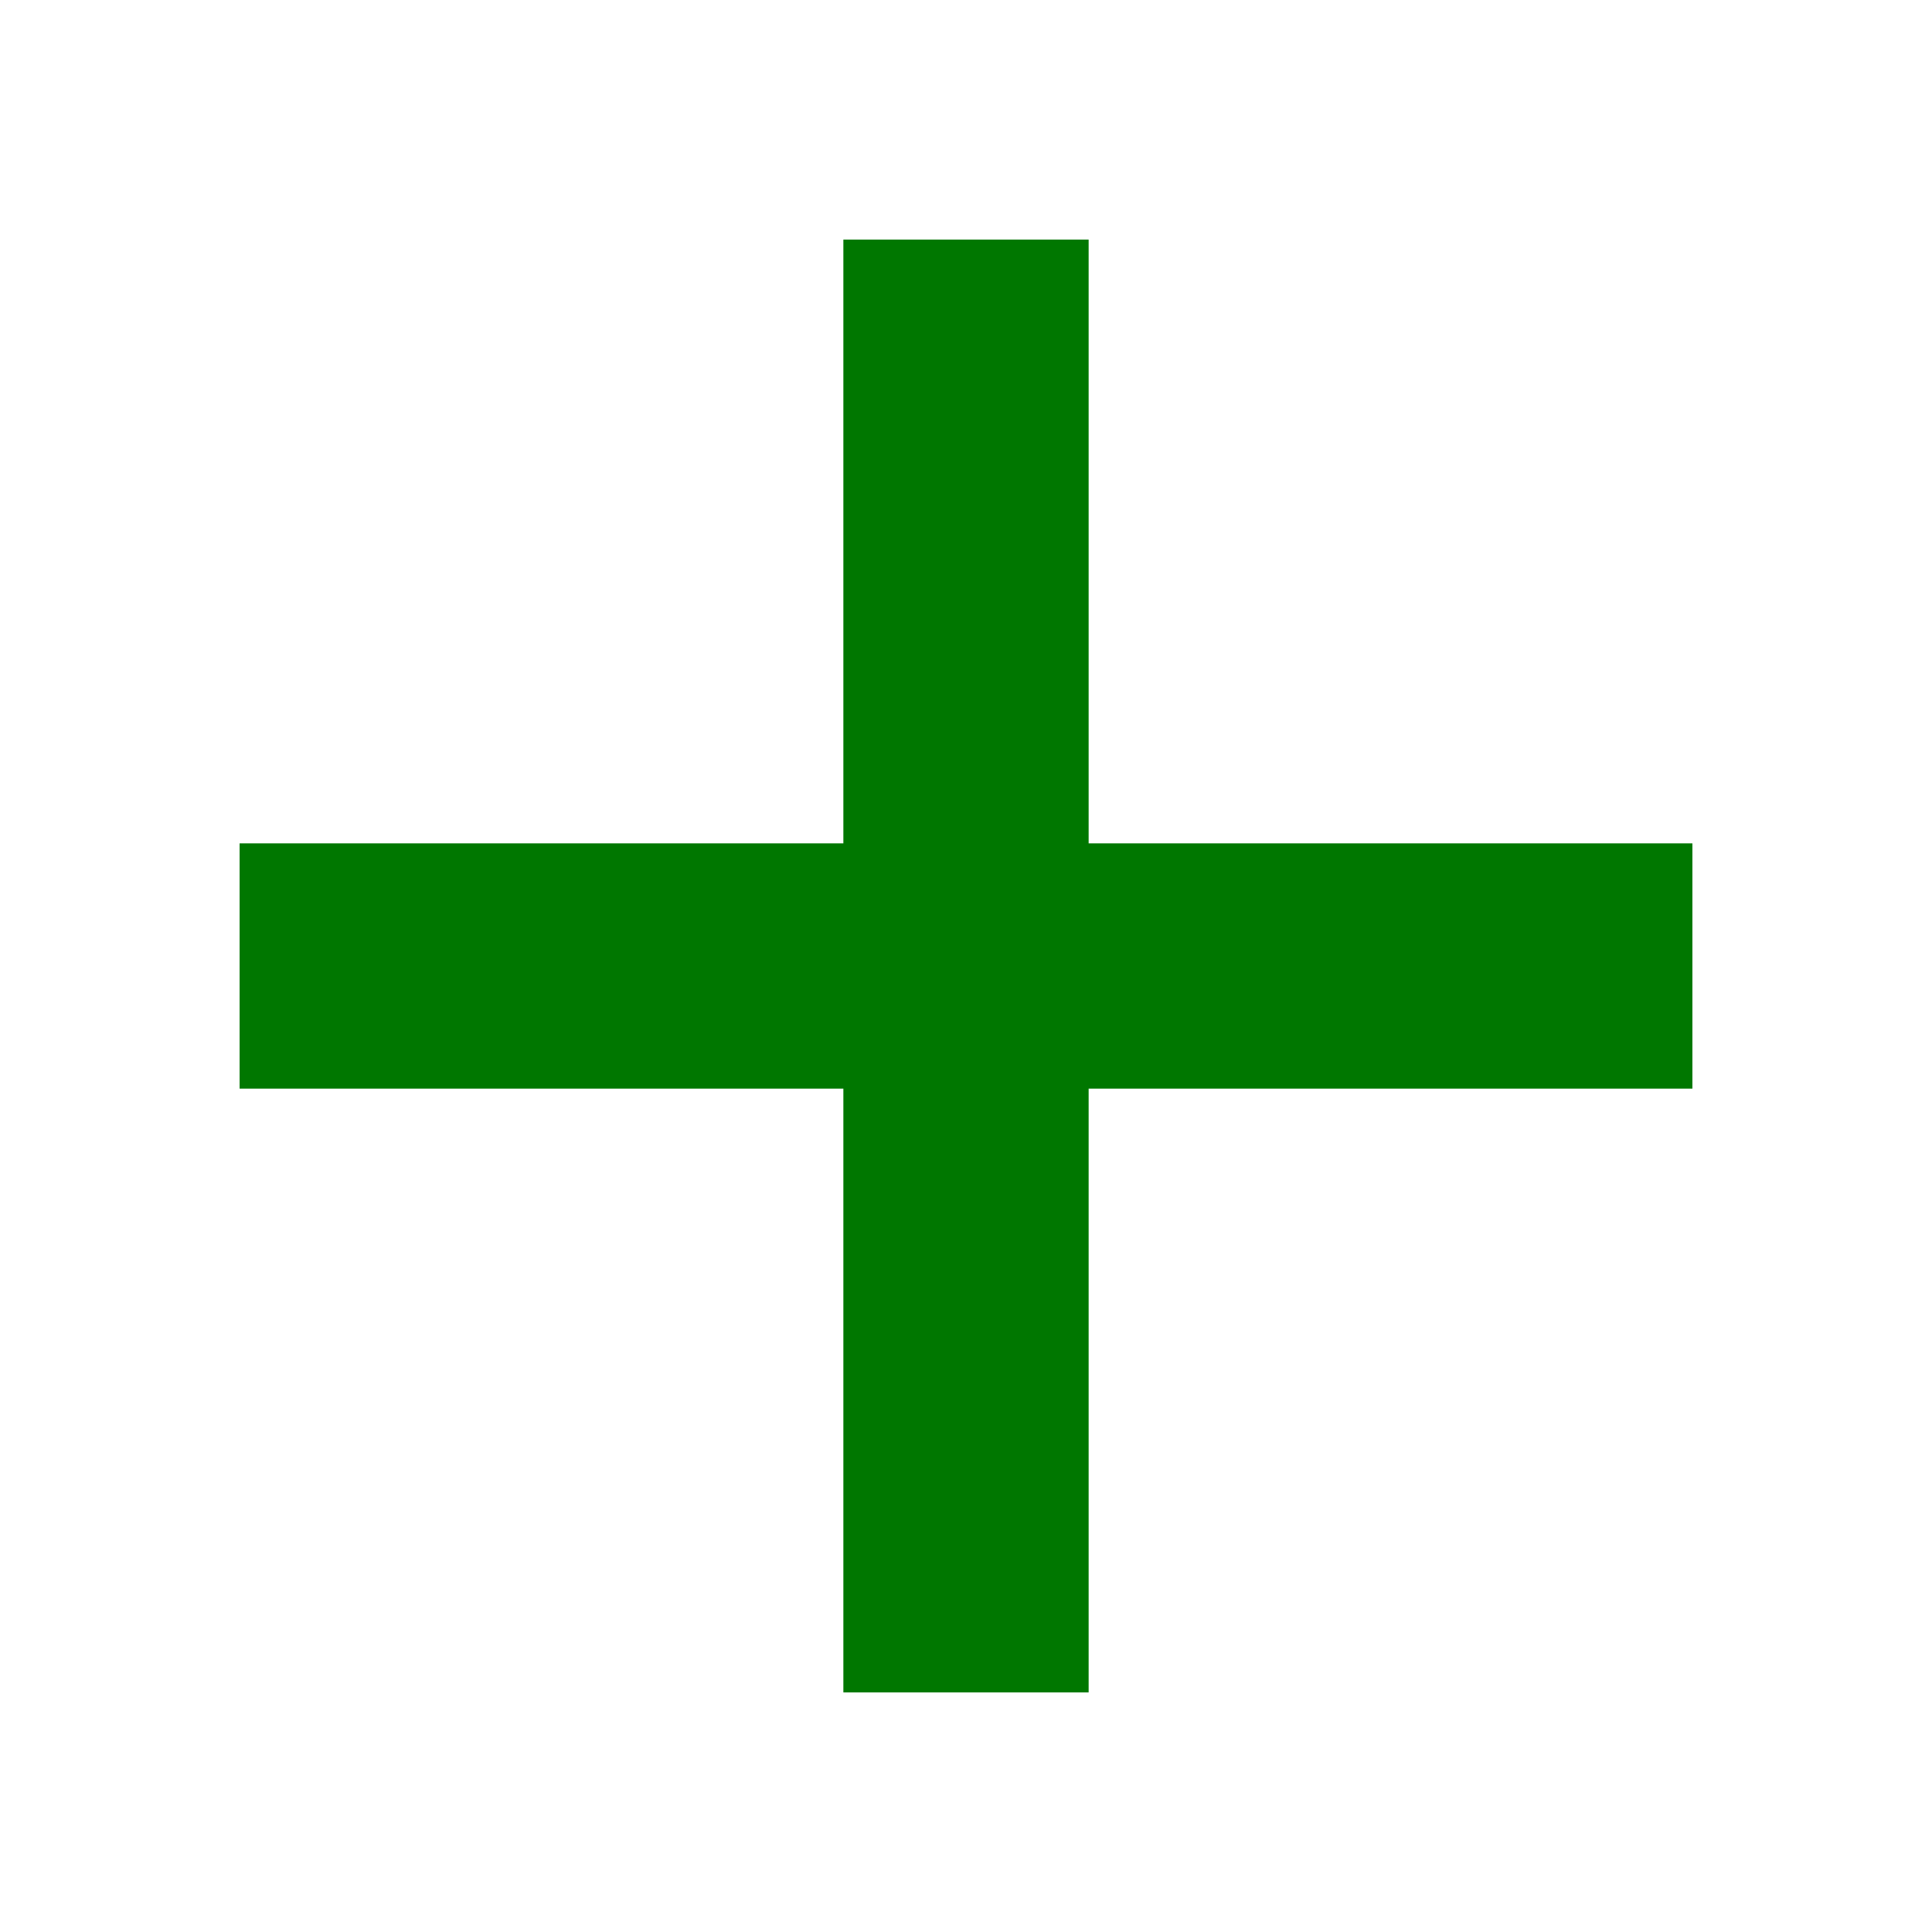
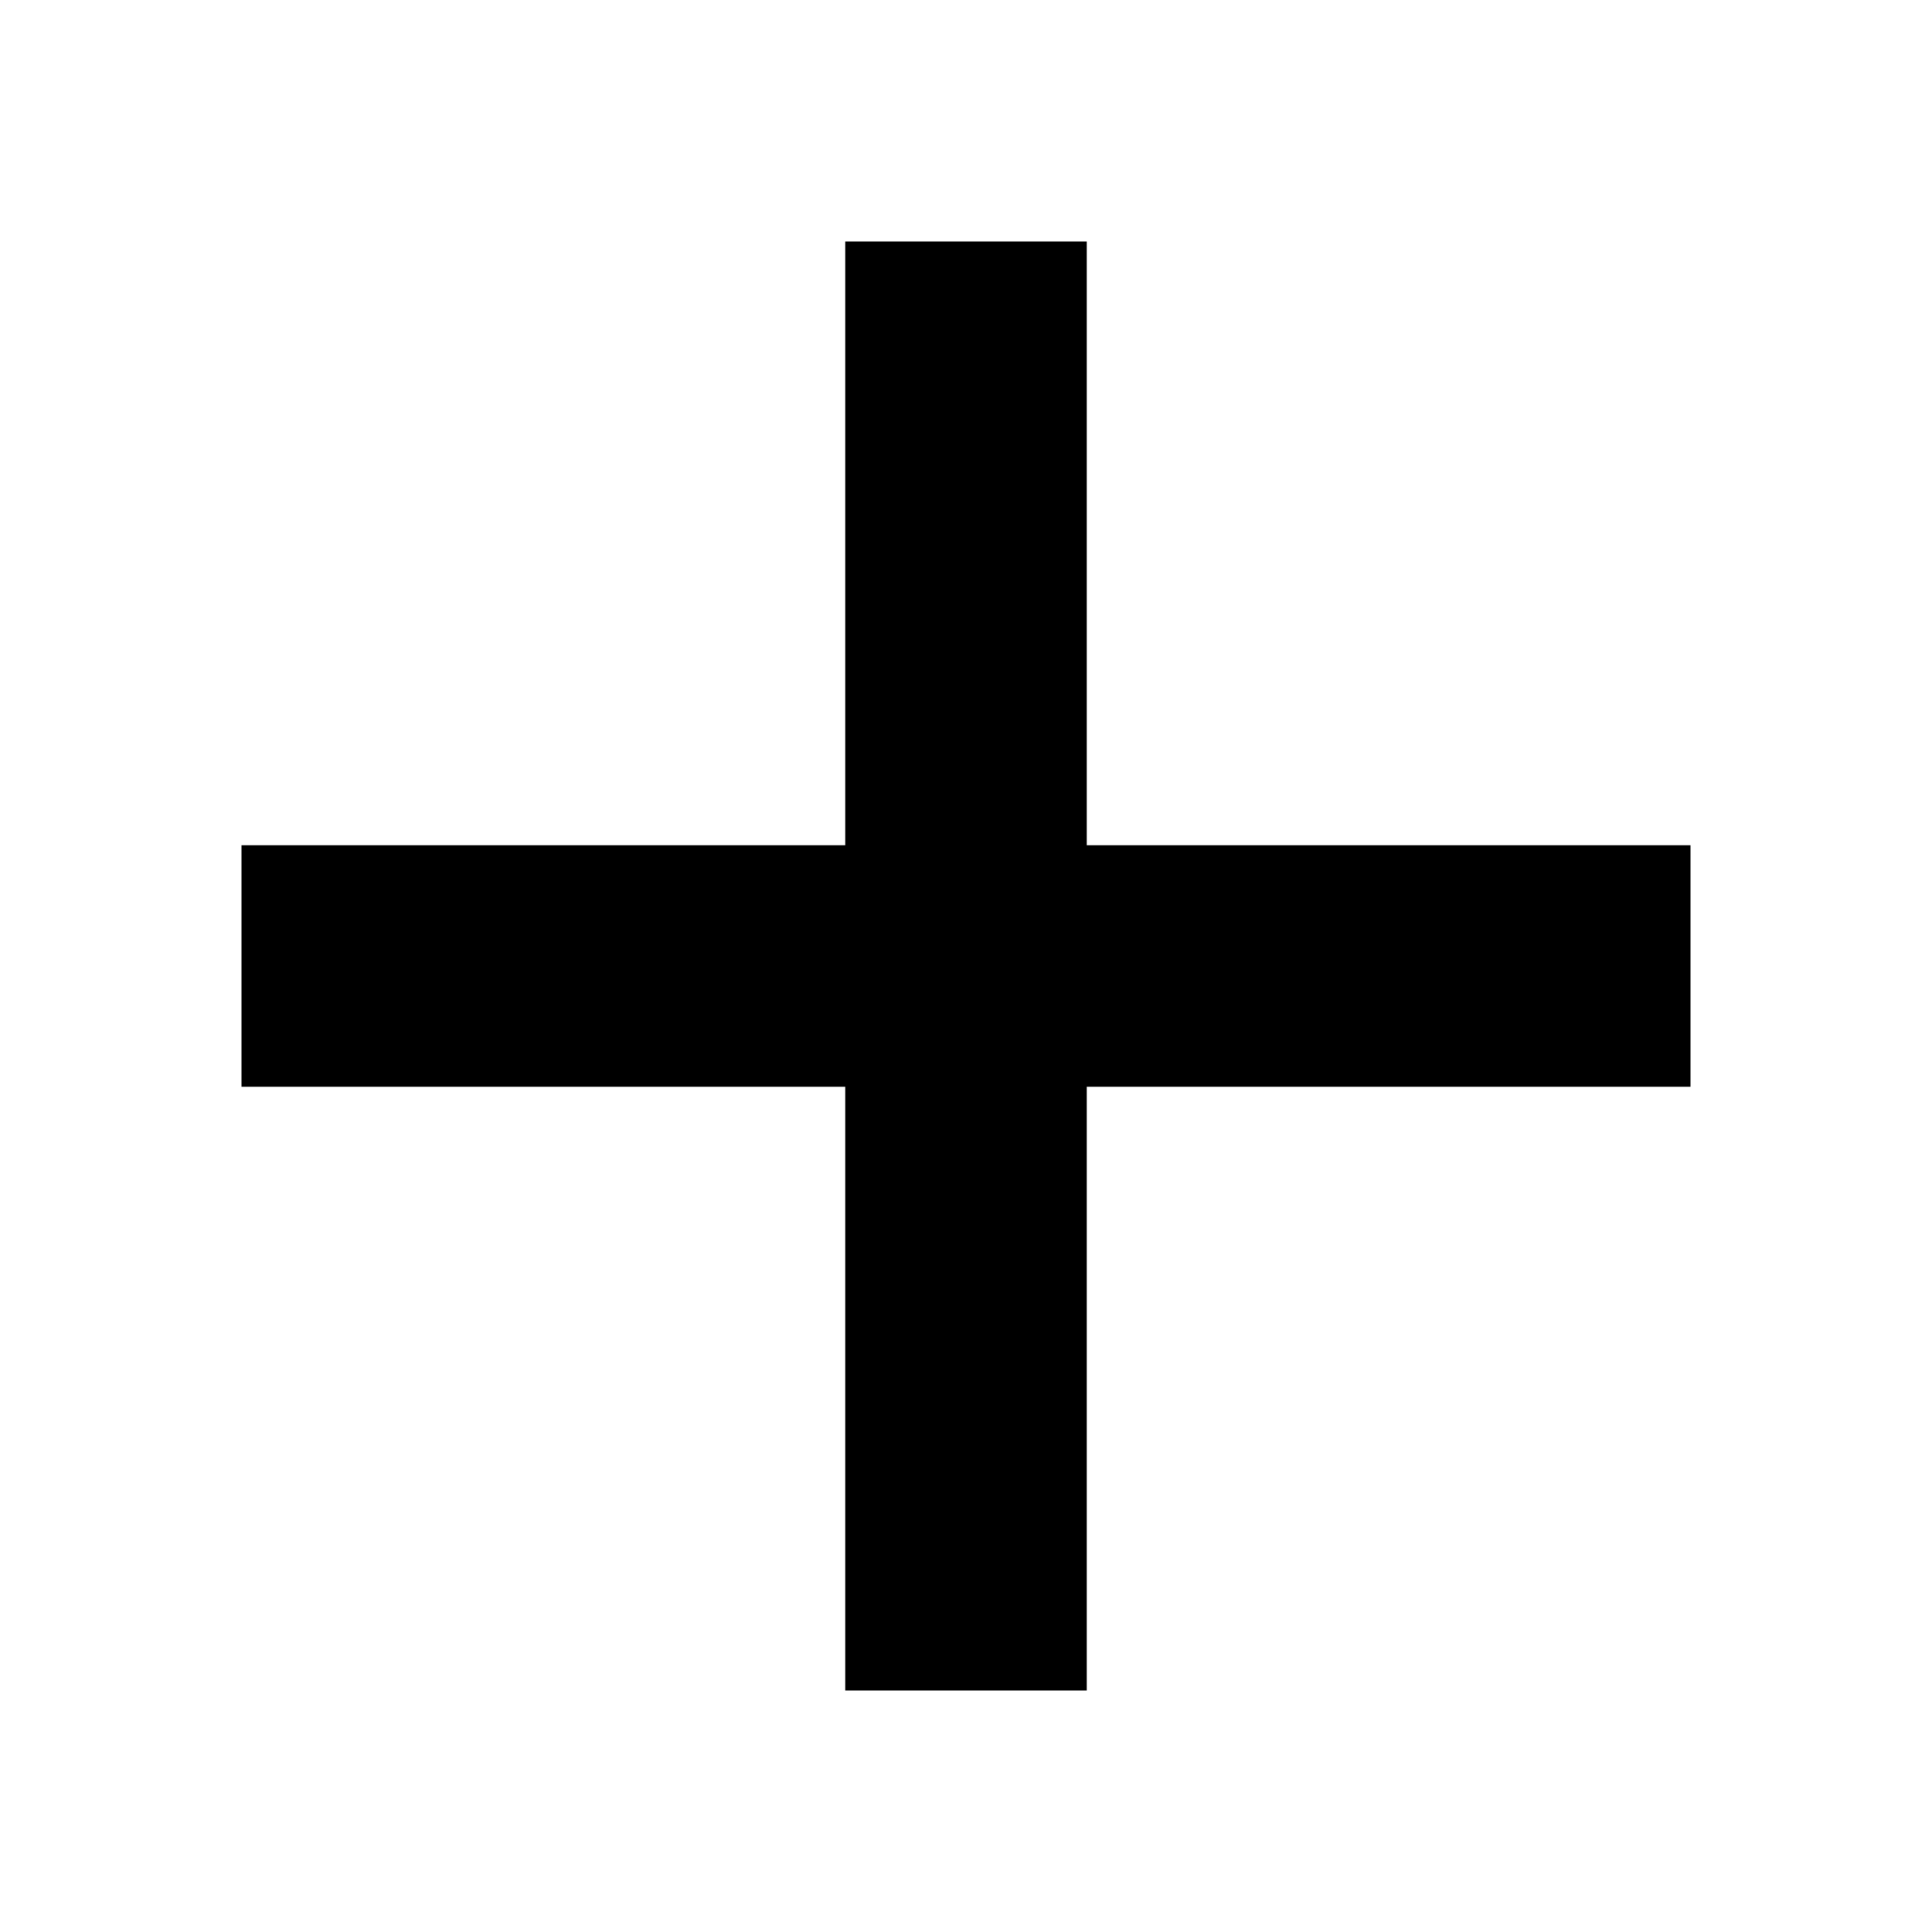
- <svg xmlns="http://www.w3.org/2000/svg" height="512px" id="Layer_1" fill="#070" stroke="#070" style="enable-background:new 0 0 512 512;" version="1.1" viewBox="0 0 512 512" width="512px" xml:space="preserve">
+ <svg xmlns="http://www.w3.org/2000/svg" height="512px" id="Layer_1" style="enable-background:new 0 0 512 512;" version="1.1" viewBox="0 0 512 512" width="512px" xml:space="preserve">
  <polygon points="448,224 288,224 288,64 224,64 224,224 64,224 64,288 224,288 224,448 288,448 288,288 448,288 " />
</svg>
